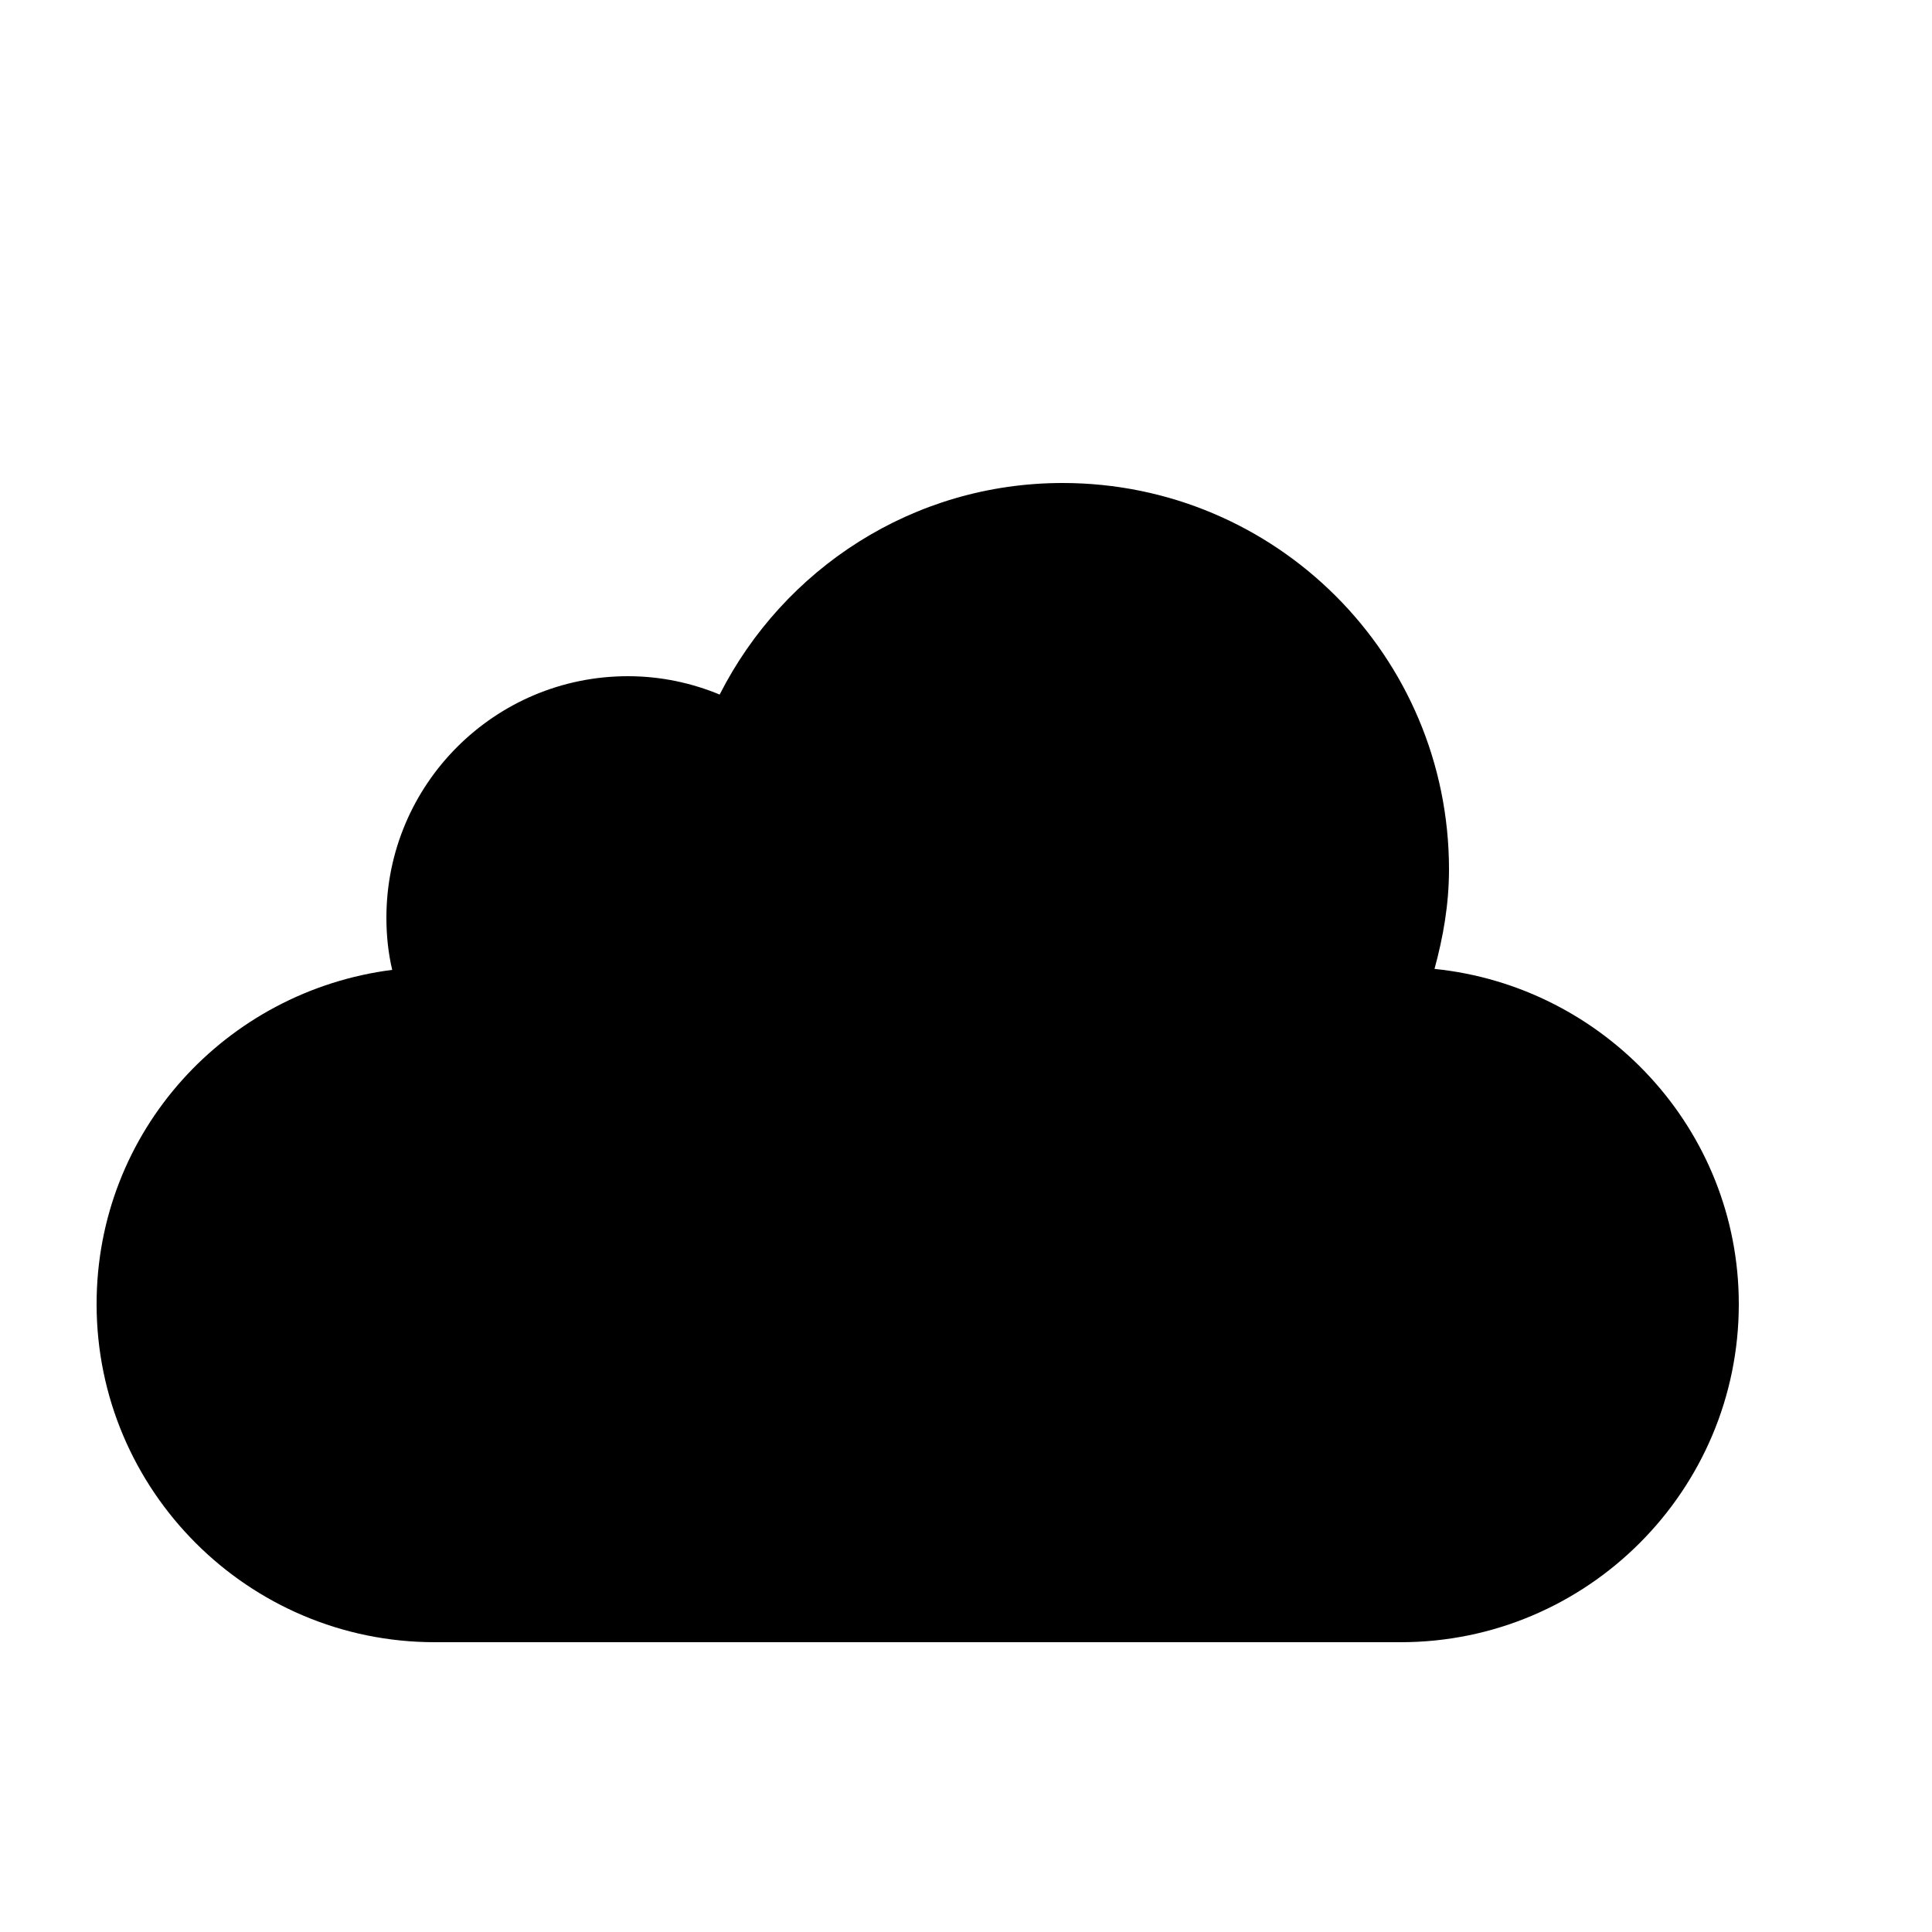
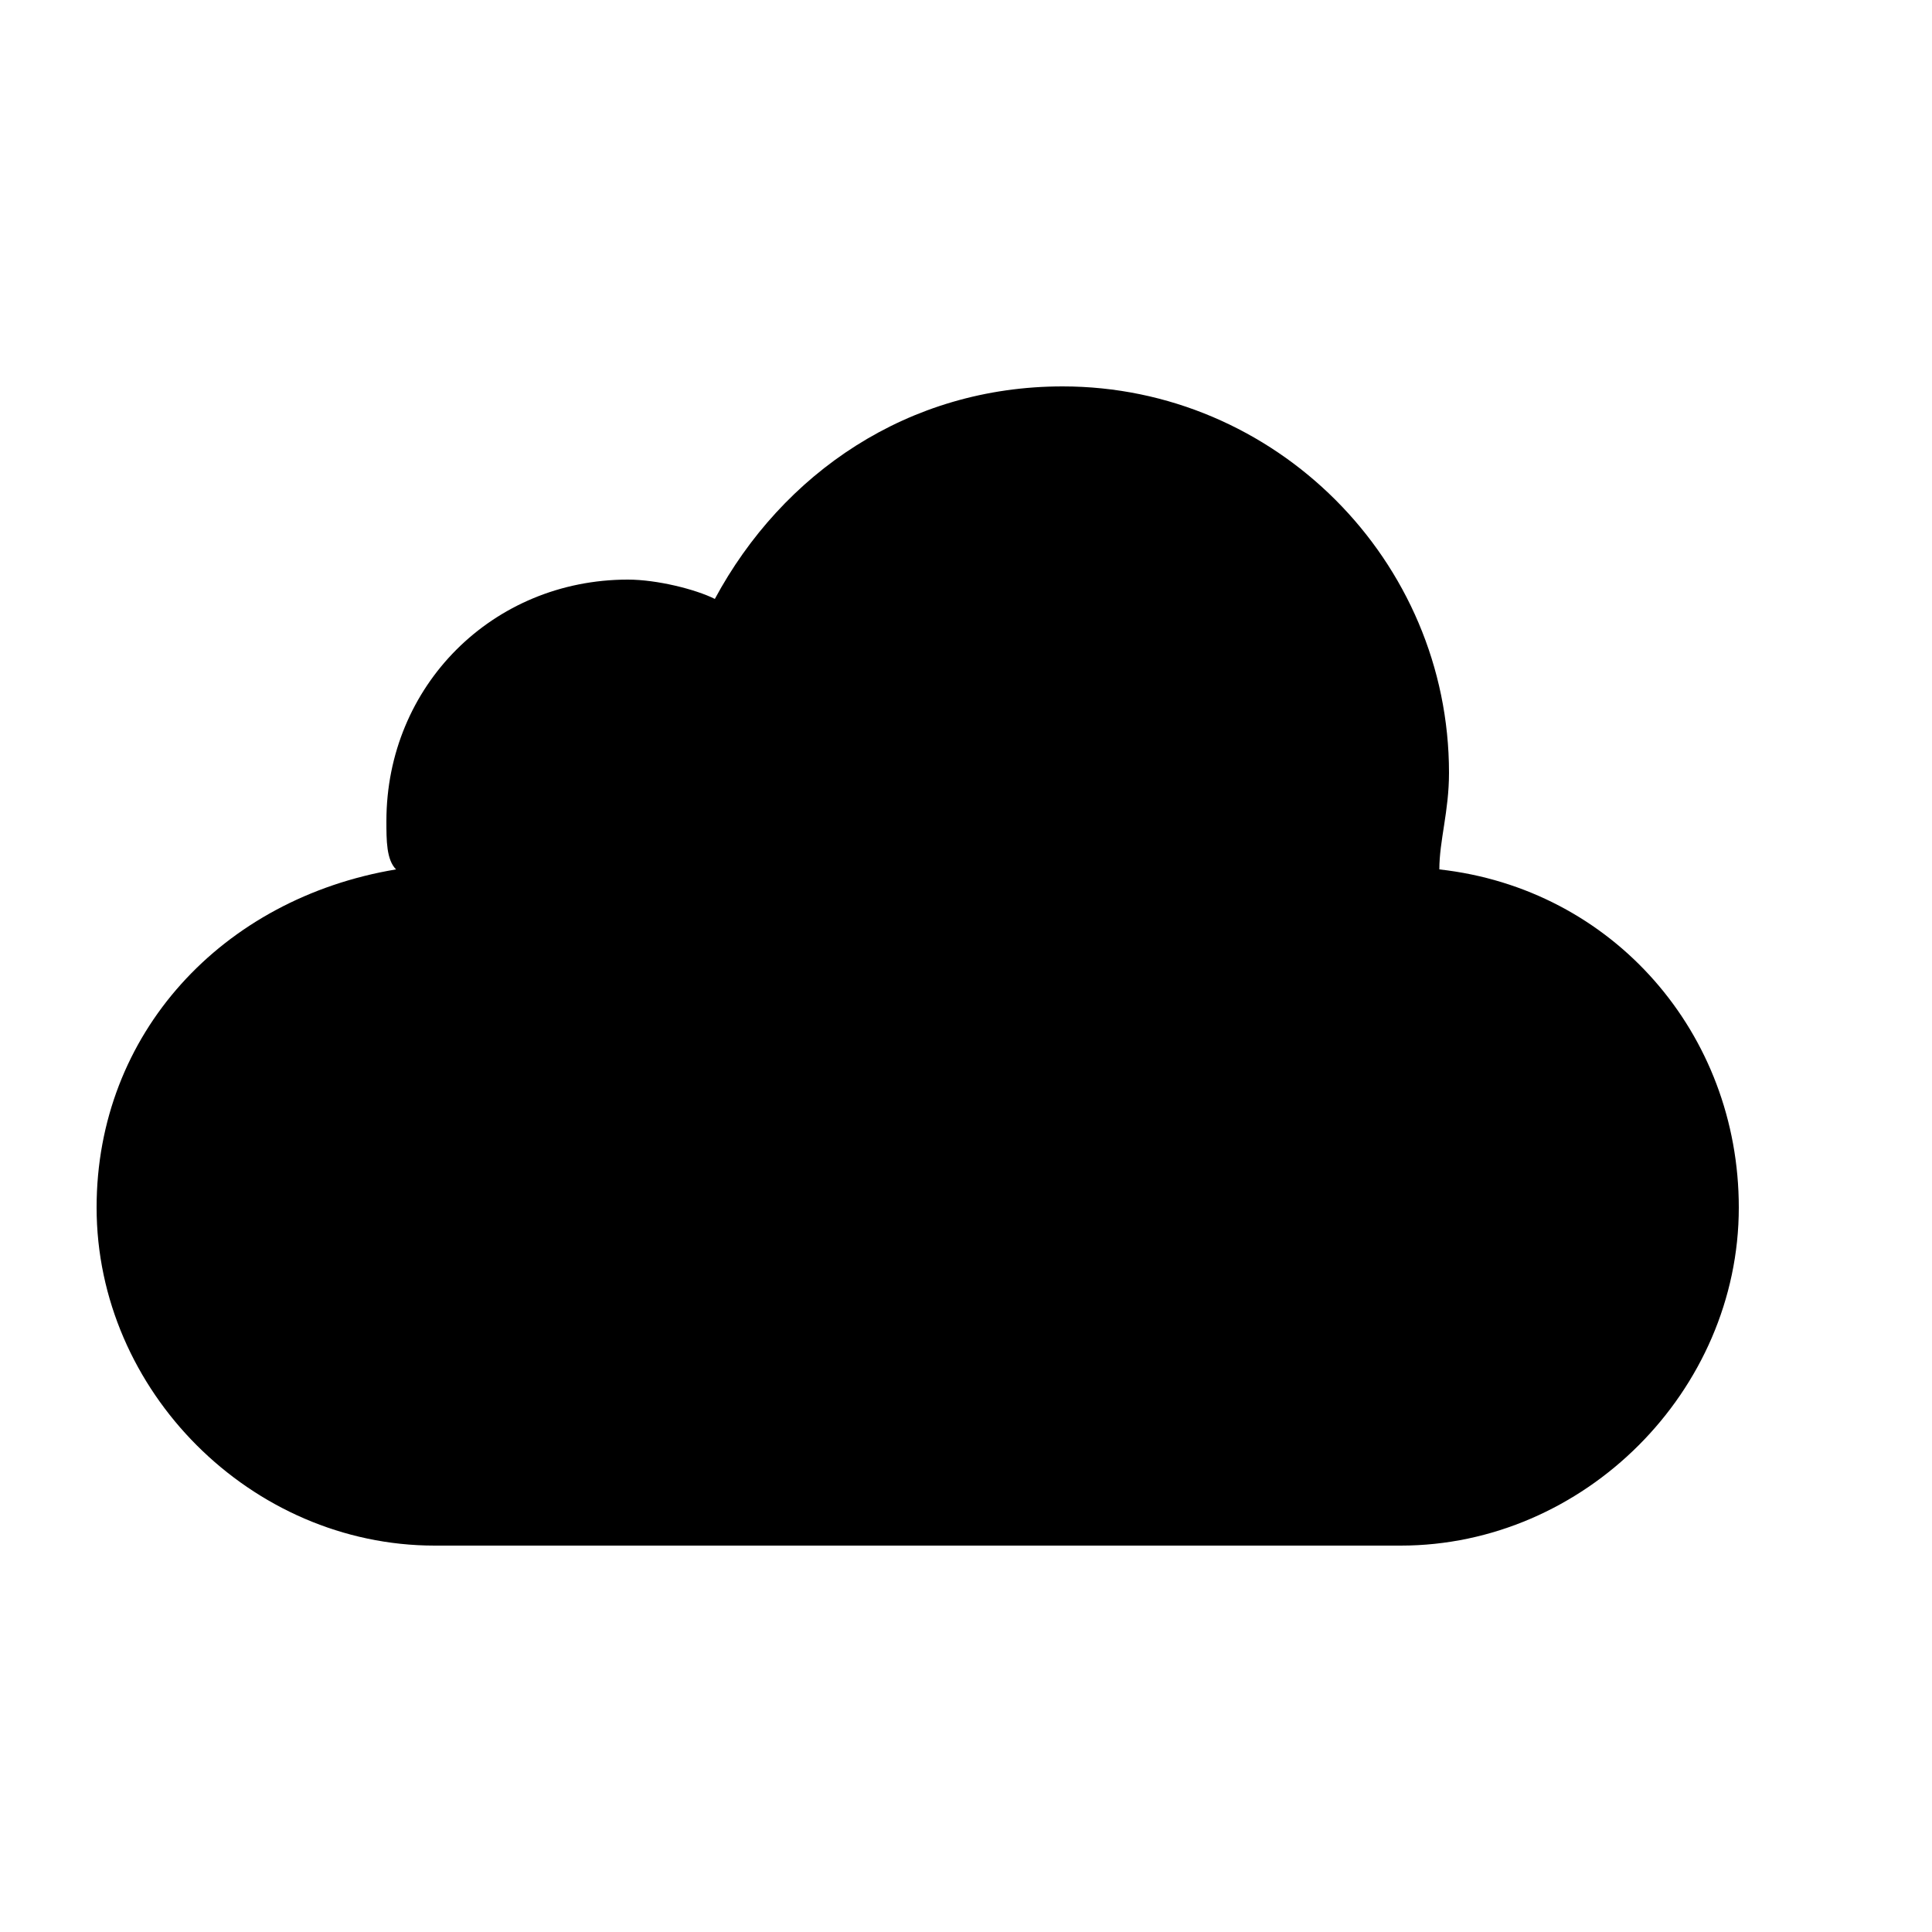
<svg xmlns="http://www.w3.org/2000/svg" viewBox="0 0 20 20">
  <rect x="0" fill="none" width="20" height="20" />
  <g>
-     <path d="M14.85 10.03c1.76.18 3.15 1.66 3.15 3.47 0 1.93-1.57 3.5-3.5 3.5h-10C2.57 17 1 15.43 1 13.5c0-1.79 1.34-3.24 3.06-3.46C4.02 9.87 4 9.69 4 9.5 4 8.12 5.12 7 6.5 7c.34 0 .66.07.95.19C8.11 5.89 9.45 5 11 5c2.21 0 4 1.79 4 4 0 .36-.06.7-.15 1.03z" />
+     <path d="M14.9 9c1.8.2 3.1 1.7 3.1 3.5 0 1.9-1.6 3.5-3.5 3.5h-10C2.6 16 1 14.4 1 12.5 1 10.7 2.3 9.3 4.1 9 4 8.9 4 8.7 4 8.5 4 7.1 5.1 6 6.5 6c.3 0 .7.1.9.2C8.1 4.9 9.4 4 11 4c2.2 0 4 1.8 4 4 0 .4-.1.7-.1 1z" />
  </g>
</svg>
